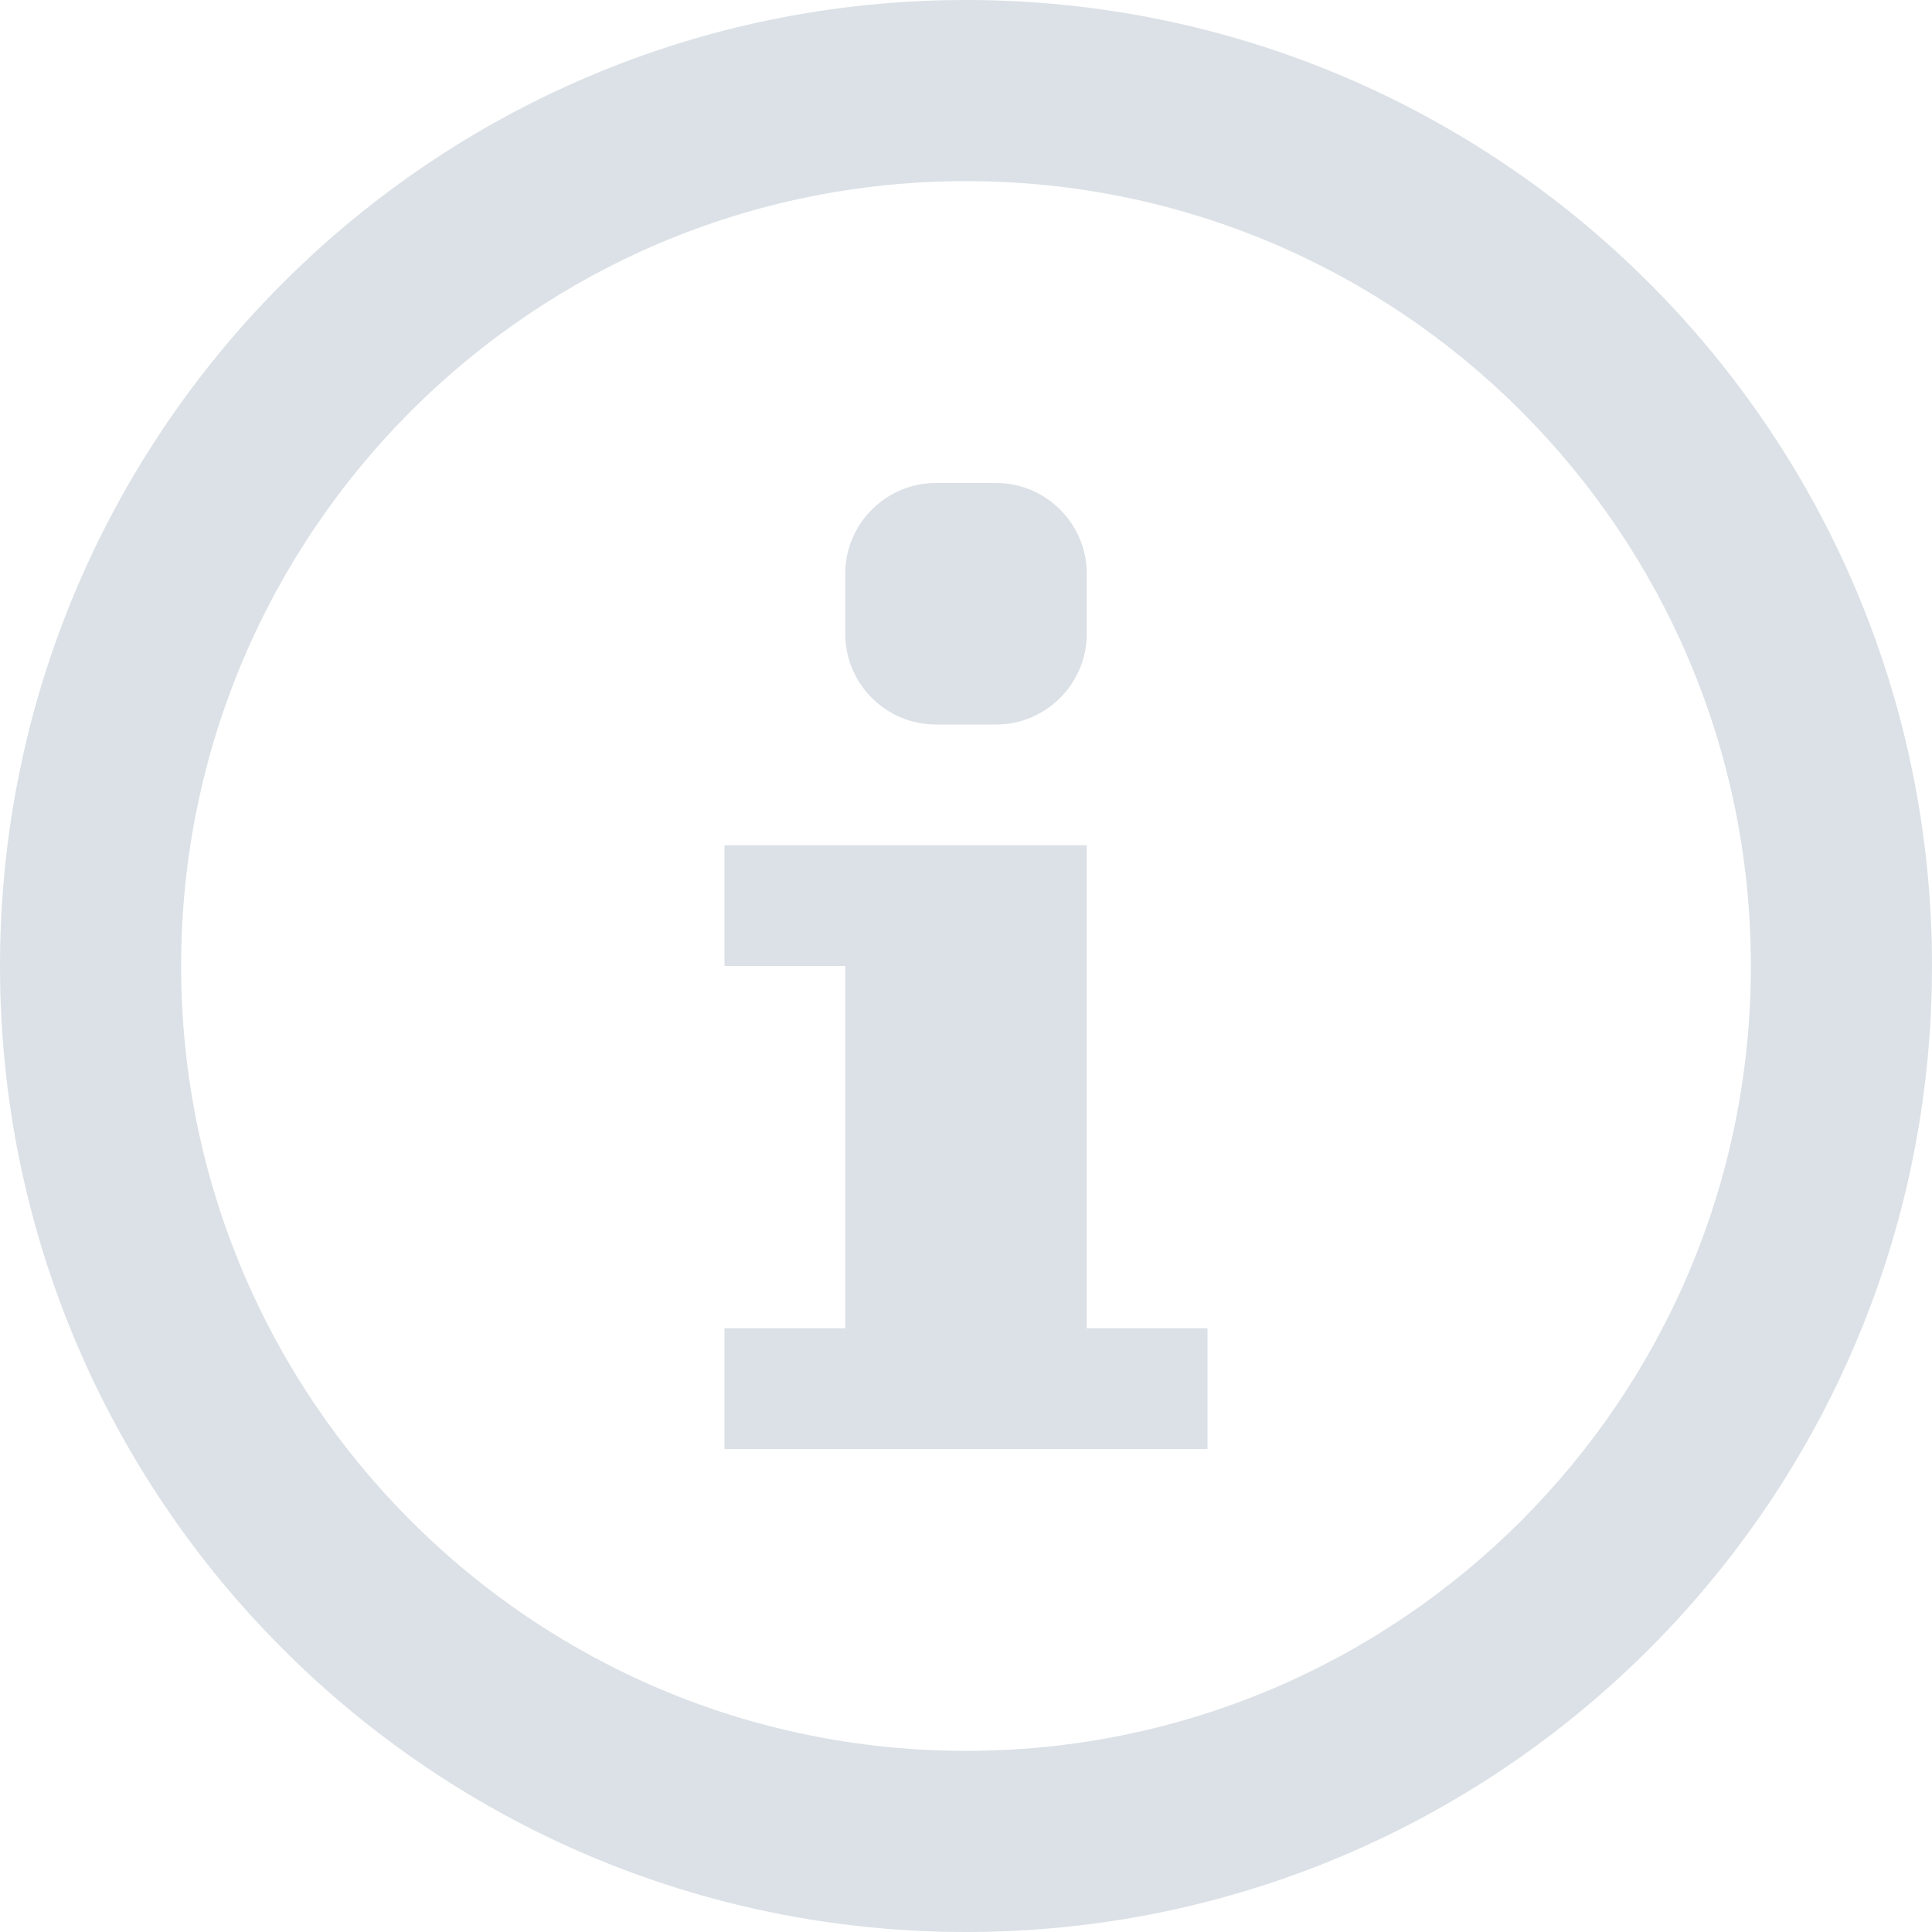
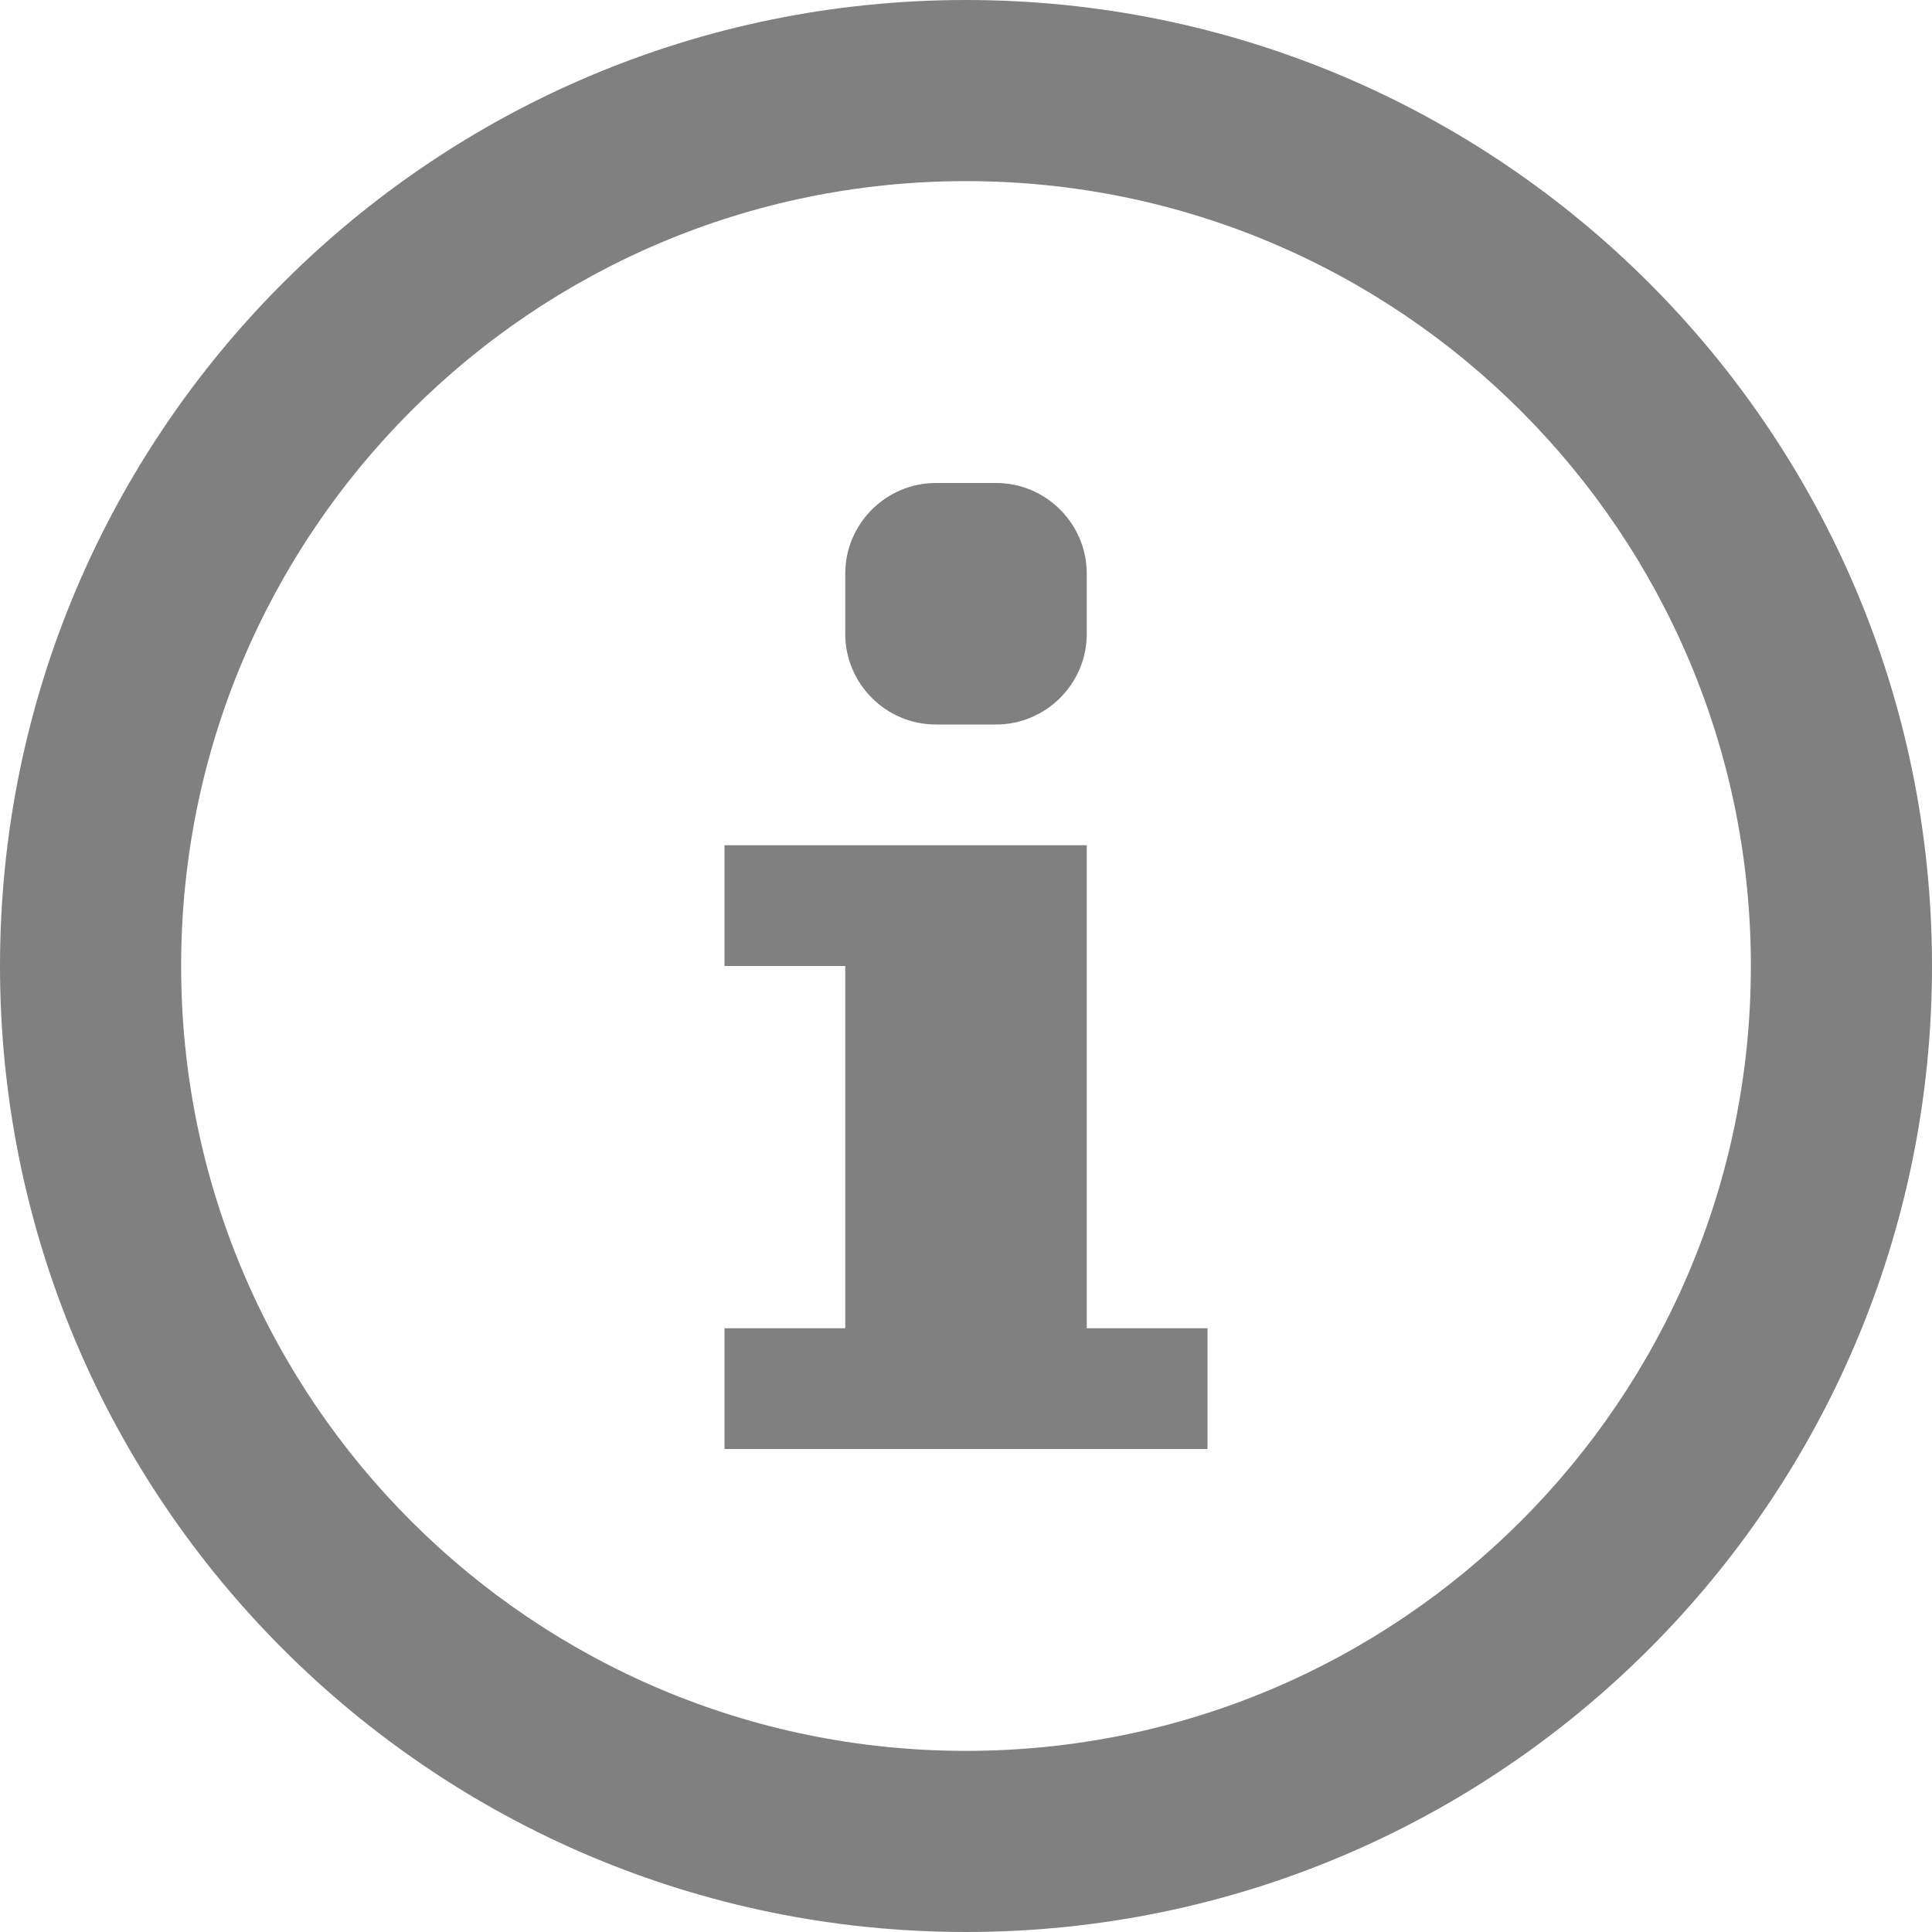
<svg xmlns="http://www.w3.org/2000/svg" version="1.1" width="32" height="32" viewBox="0 0 32 32">
-   <path fill="#dbe1e6" d="M14 9.5c0-0.825 0.675-1.5 1.5-1.5h1c0.825 0 1.5 0.675 1.5 1.5v1c0 0.825-0.675 1.5-1.5 1.5h-1c-0.825 0-1.5-0.675-1.5-1.5v-1z" />
-   <path fill="#dbe1e6" d="M20 24h-8v-2h2v-6h-2v-2h6v8h2z" />
-   <path fill="#dbe1e6" d="M16 0c-8.837 0-16 7.163-16 16s7.163 16 16 16 16-7.163 16-16-7.163-16-16-16zM16 29c-7.18 0-13-5.82-13-13s5.82-13 13-13 13 5.82 13 13-5.82 13-13 13z" />
+   <path fill="#808080" d="M14 9.5c0-0.825 0.675-1.5 1.5-1.5h1c0.825 0 1.5 0.675 1.5 1.5v1c0 0.825-0.675 1.5-1.5 1.5h-1c-0.825 0-1.5-0.675-1.5-1.5v-1z" />
+   <path fill="#808080" d="M20 24h-8v-2h2v-6h-2v-2h6v8h2z" />
+   <path fill="#808080" d="M16 0c-8.837 0-16 7.163-16 16s7.163 16 16 16 16-7.163 16-16-7.163-16-16-16zM16 29c-7.18 0-13-5.82-13-13s5.82-13 13-13 13 5.82 13 13-5.82 13-13 13z" />
</svg>
